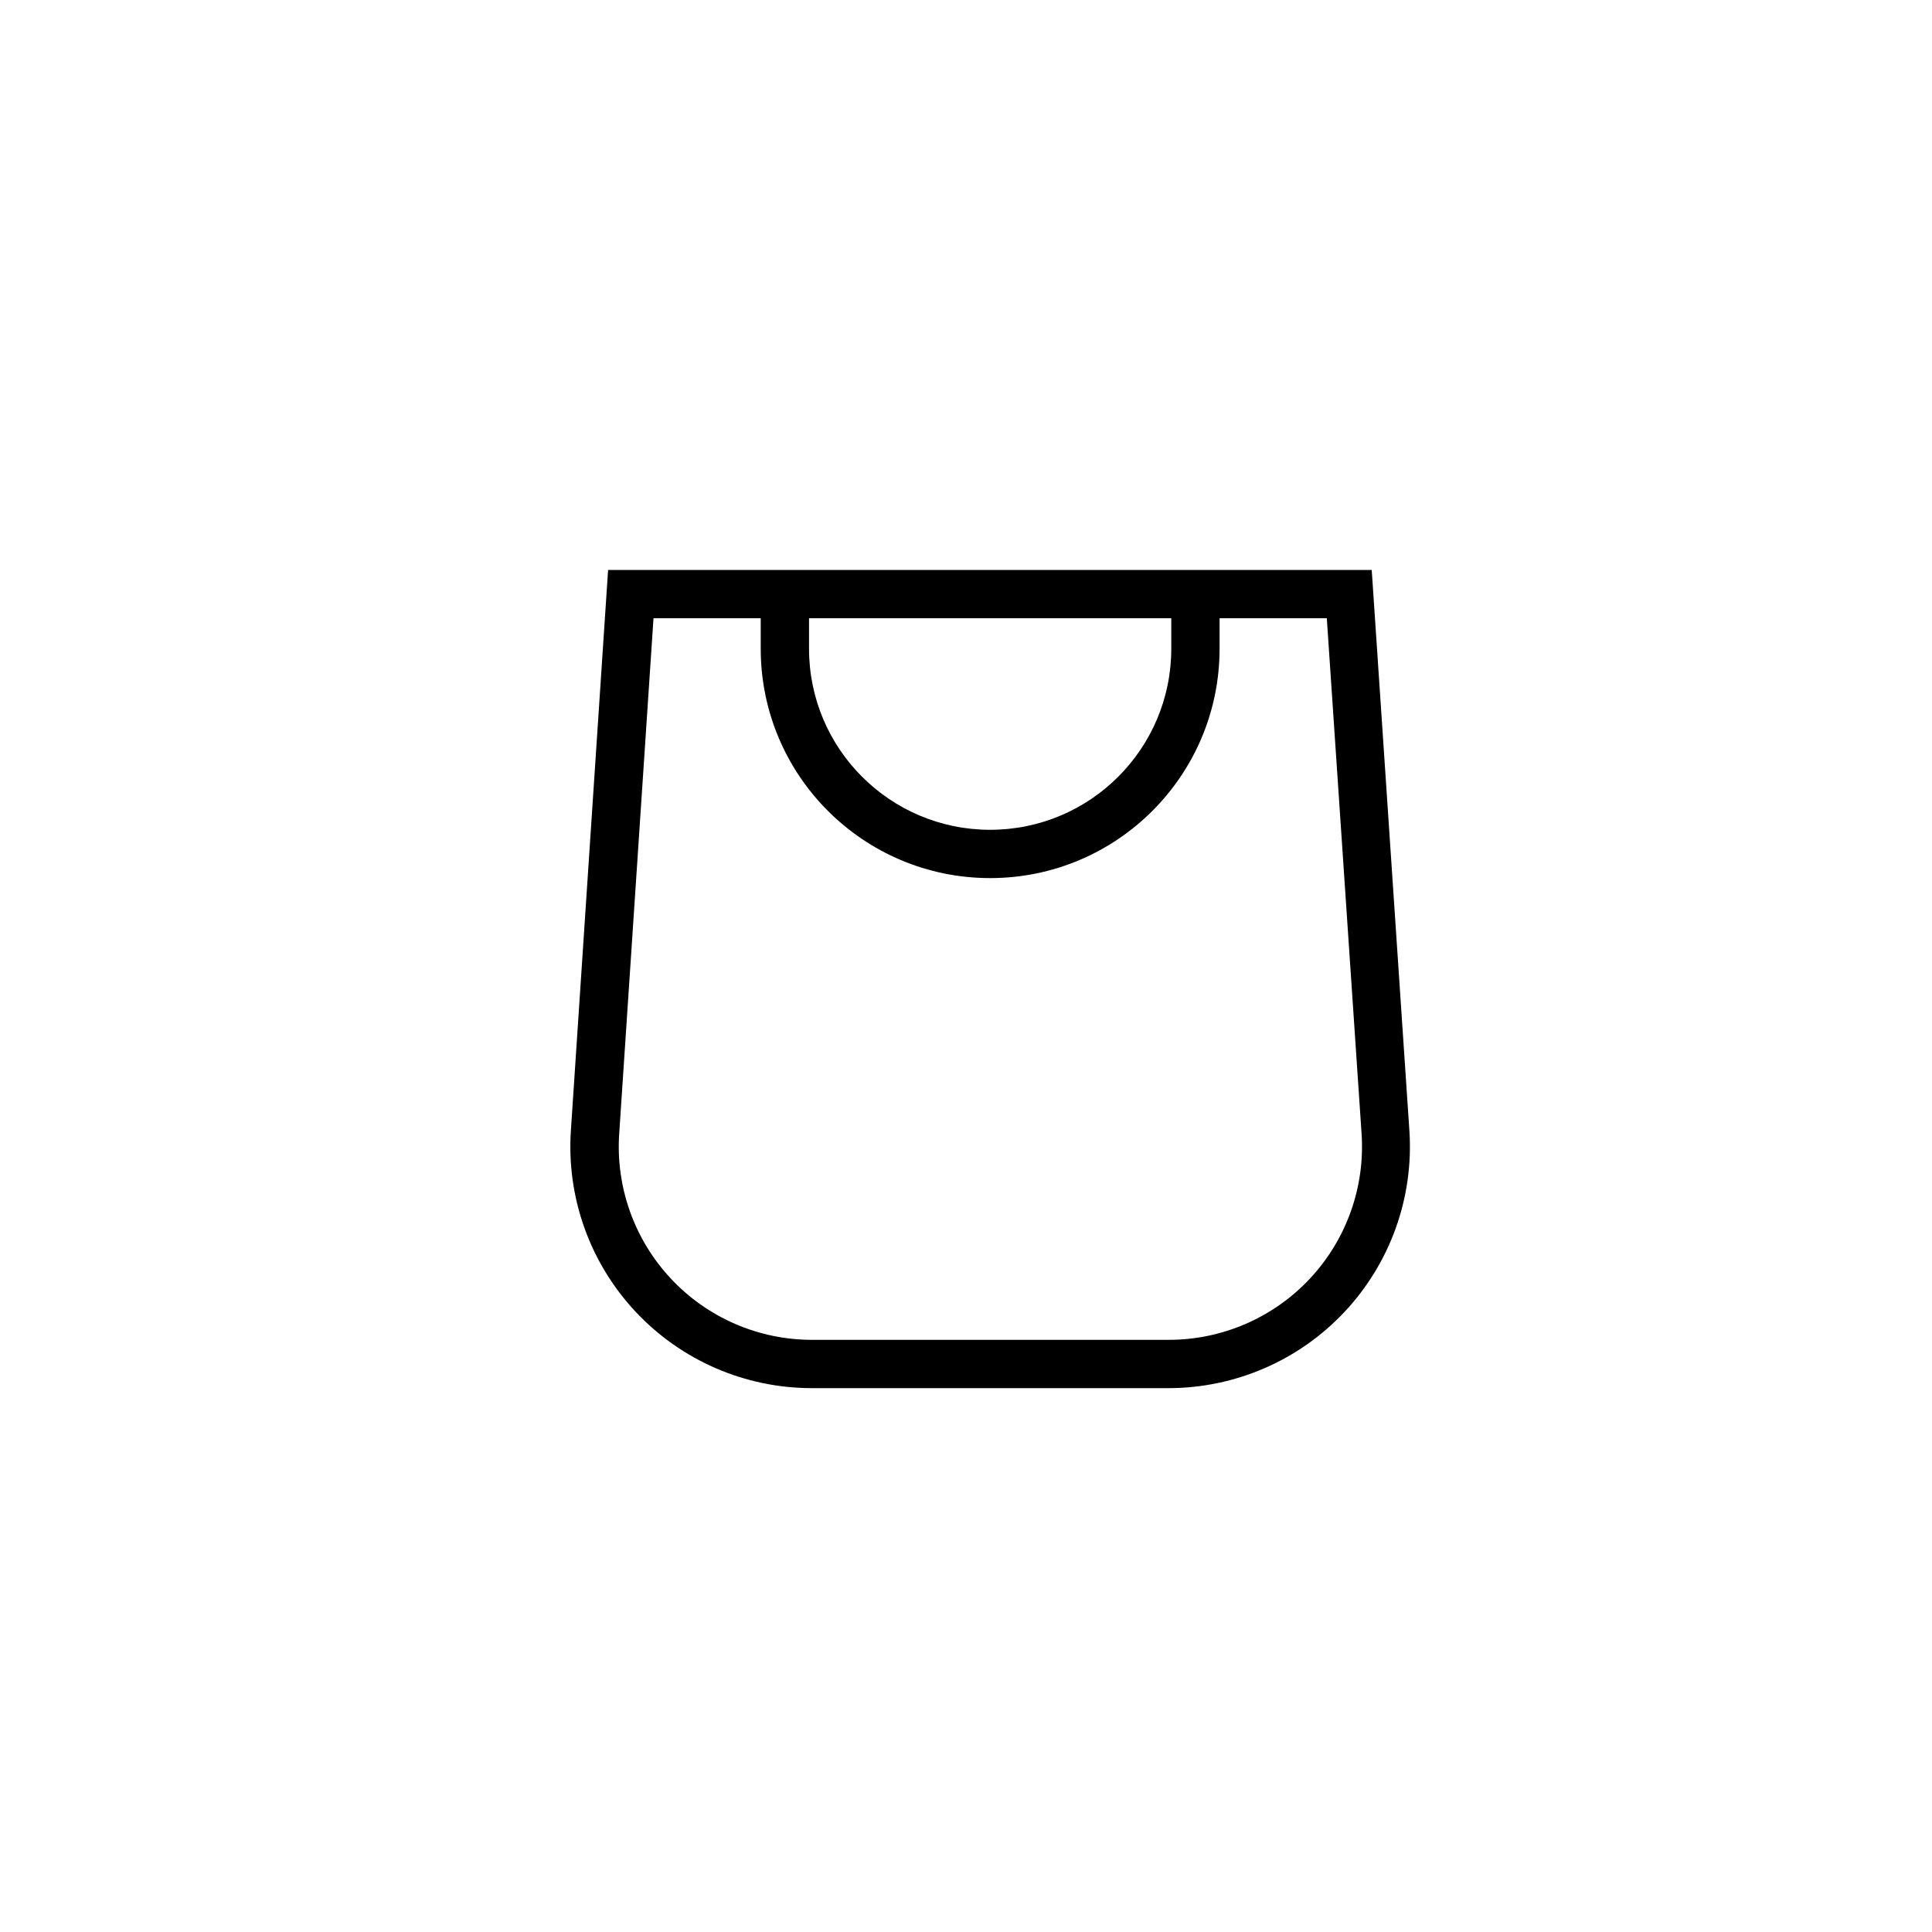
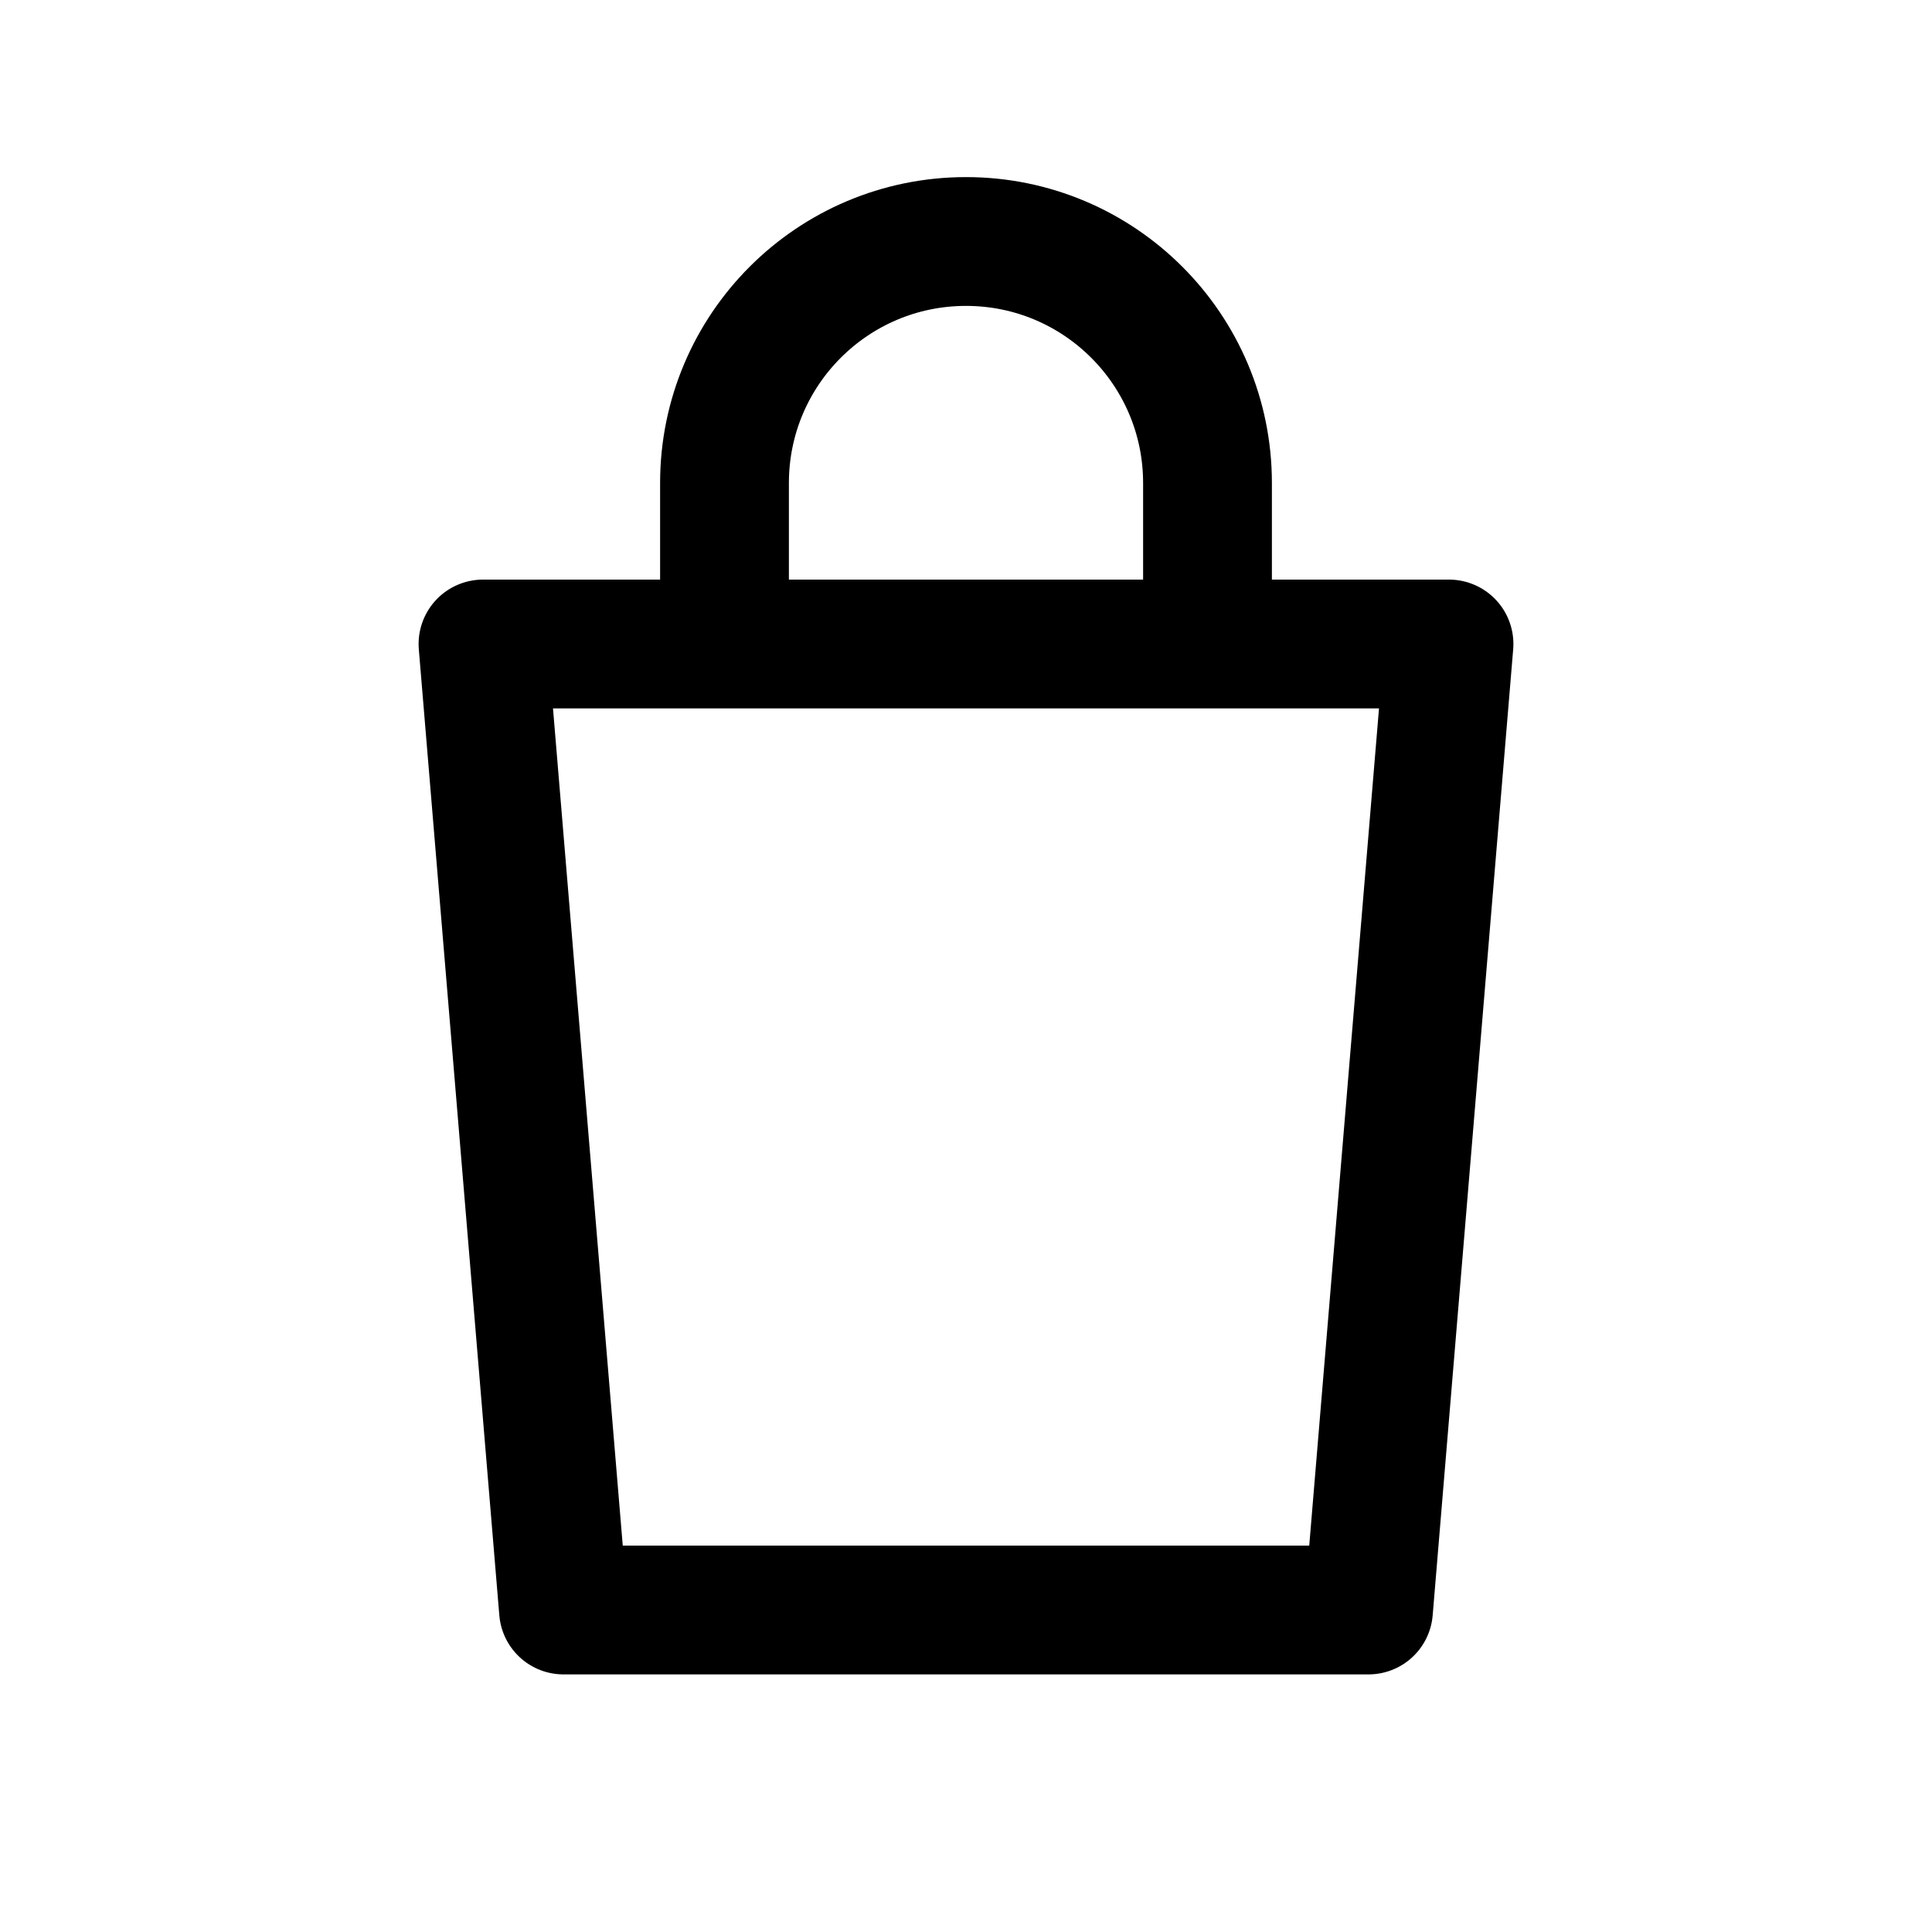
- <svg xmlns="http://www.w3.org/2000/svg" fill="none" class="icon icon-cart-empty" viewBox="0 0 40 40">
-   <path fill="currentColor" fill-rule="evenodd" d="M15.75 11.8h-3.16l-.77 11.6a5 5 0 0 0 4.99 5.34h7.38a5 5 0 0 0 4.99-5.33L28.4 11.8zm0 1h-2.22l-.71 10.67a4 4 0 0 0 3.99 4.27h7.38a4 4 0 0 0 4-4.27l-.72-10.67h-2.22v.63a4.75 4.75 0 1 1-9.5 0zm8.5 0h-7.5v.63a3.75 3.75 0 1 0 7.5 0z" />
+ <svg xmlns="http://www.w3.org/2000/svg" fill="none" class="icon icon-cart-empty" viewBox="0 0 24 24">
+   <path d="M6 8h12l-1 12H7L6 8Z" stroke="currentColor" stroke-width="1.6" stroke-linejoin="round" />
+   <path d="M9 8V6a3 3 0 0 1 6 0v2" stroke="currentColor" stroke-width="1.6" />
</svg>
